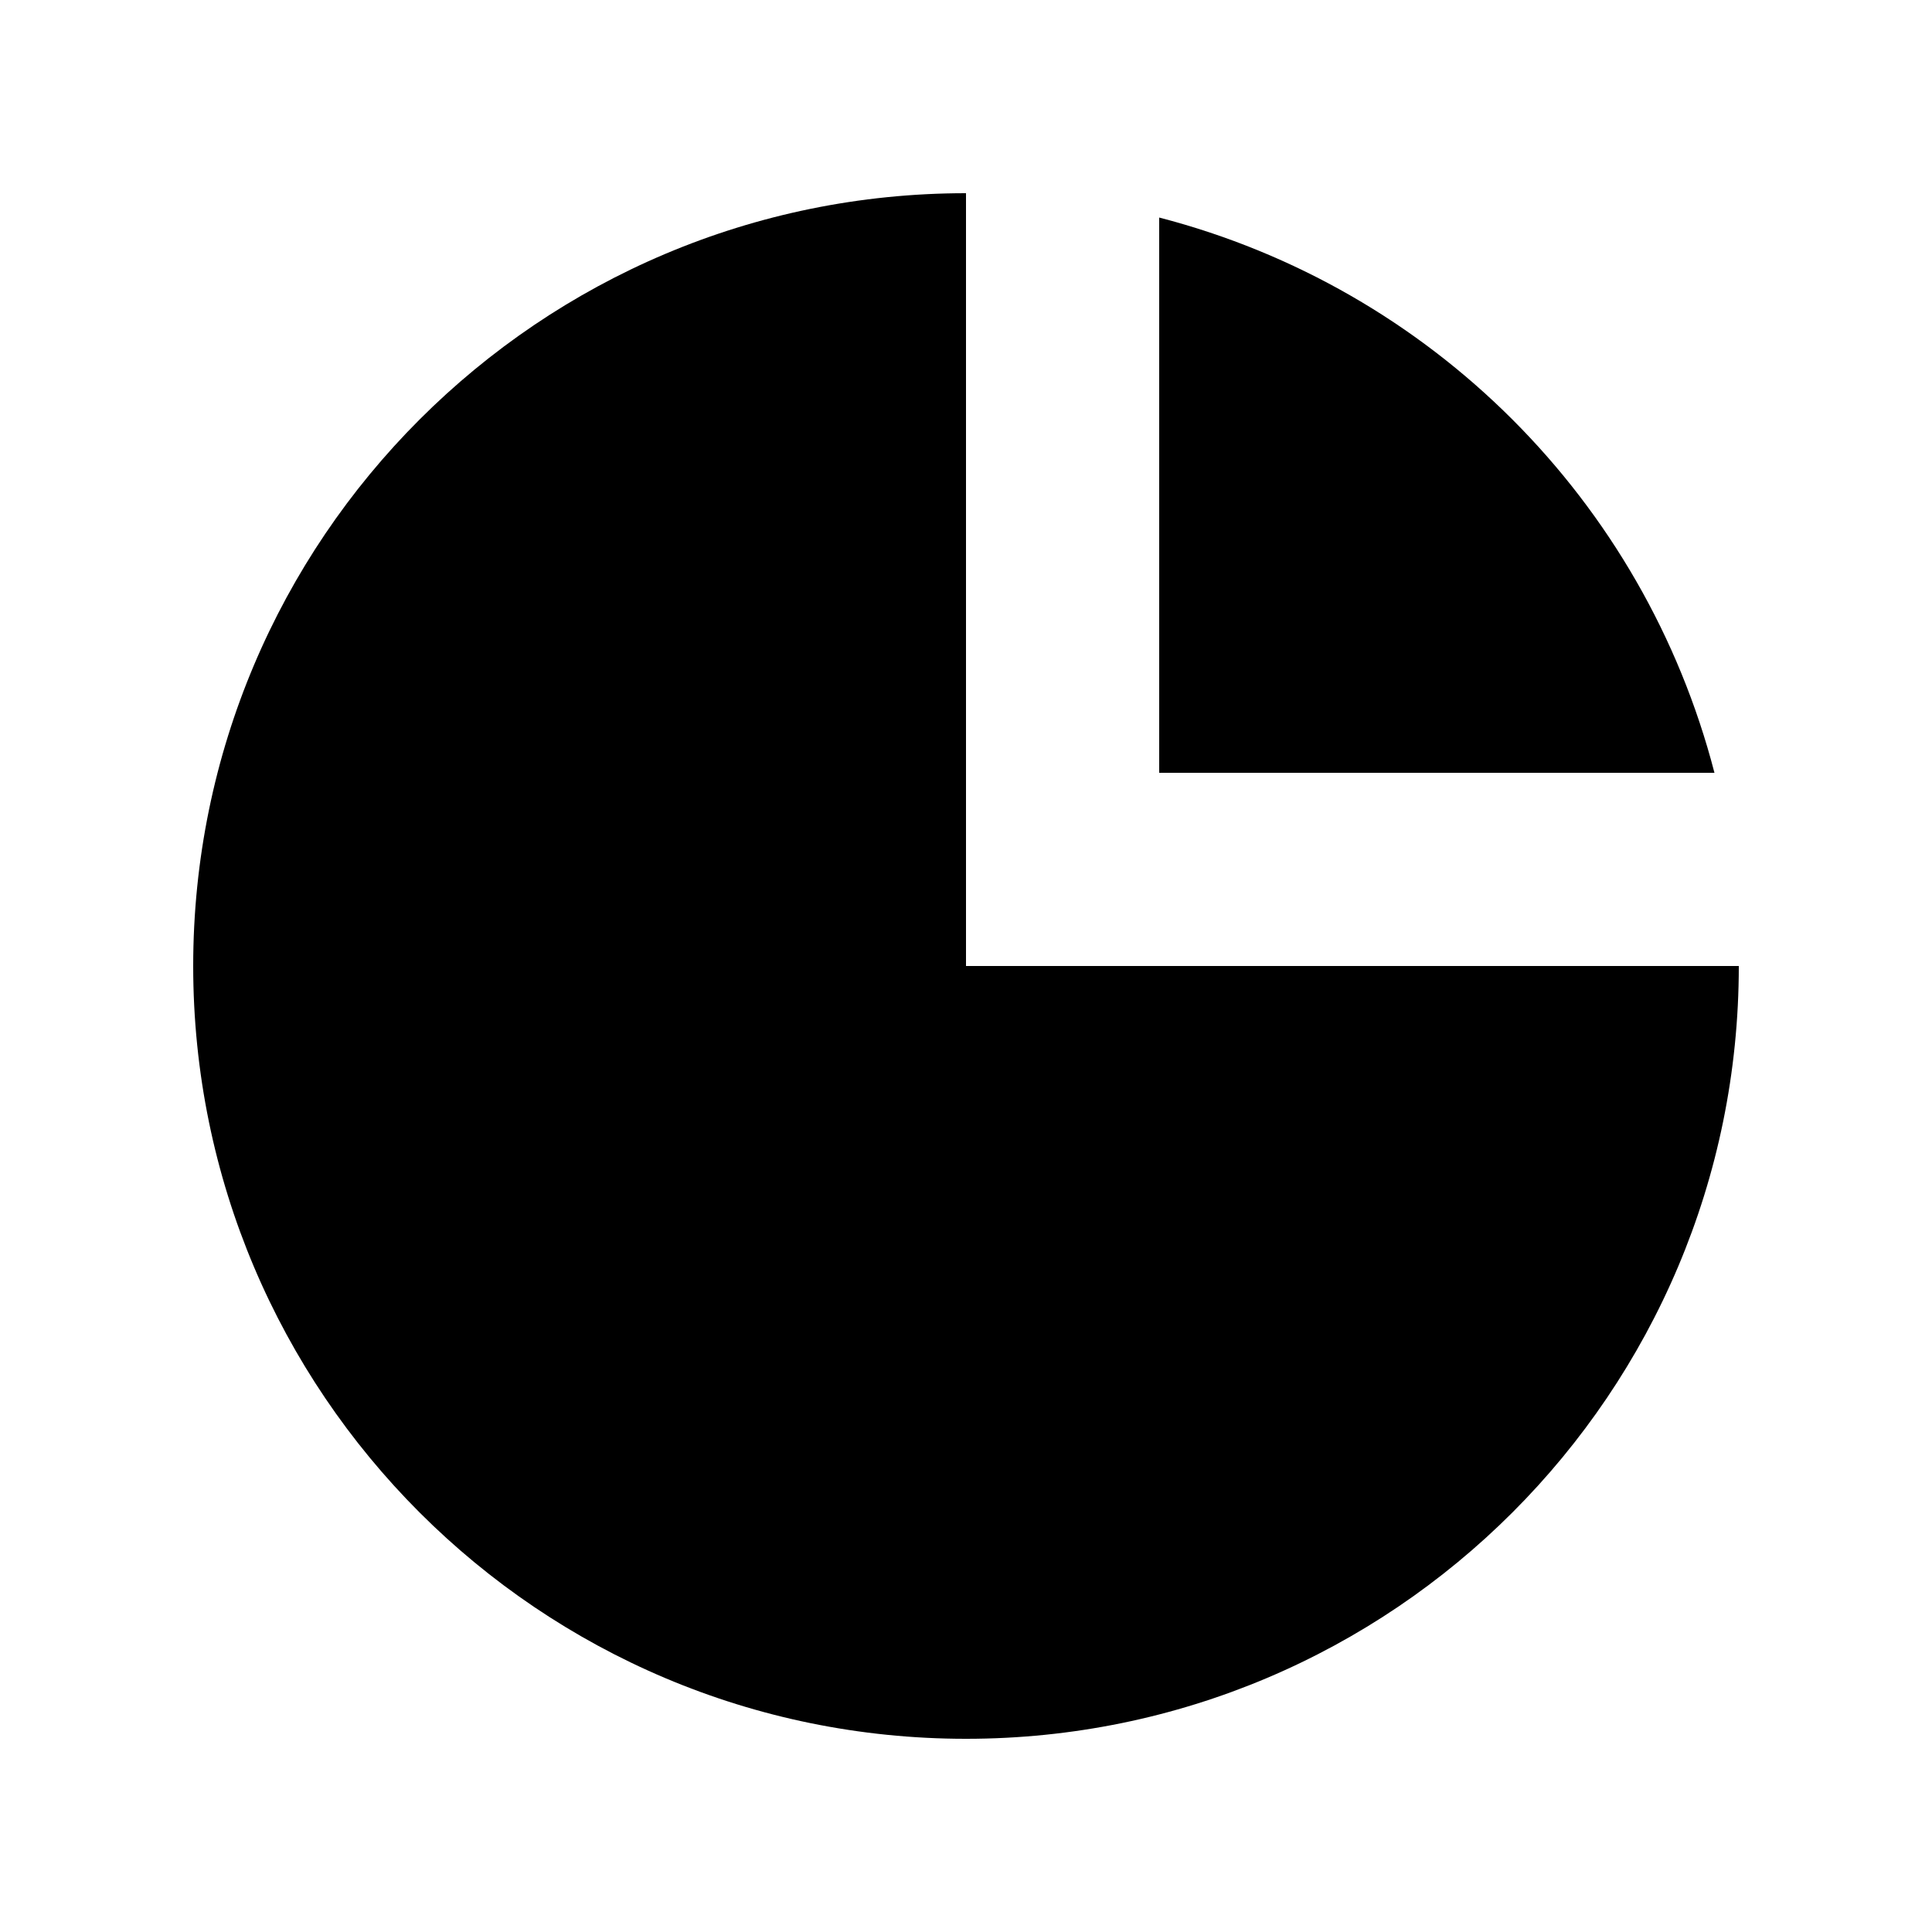
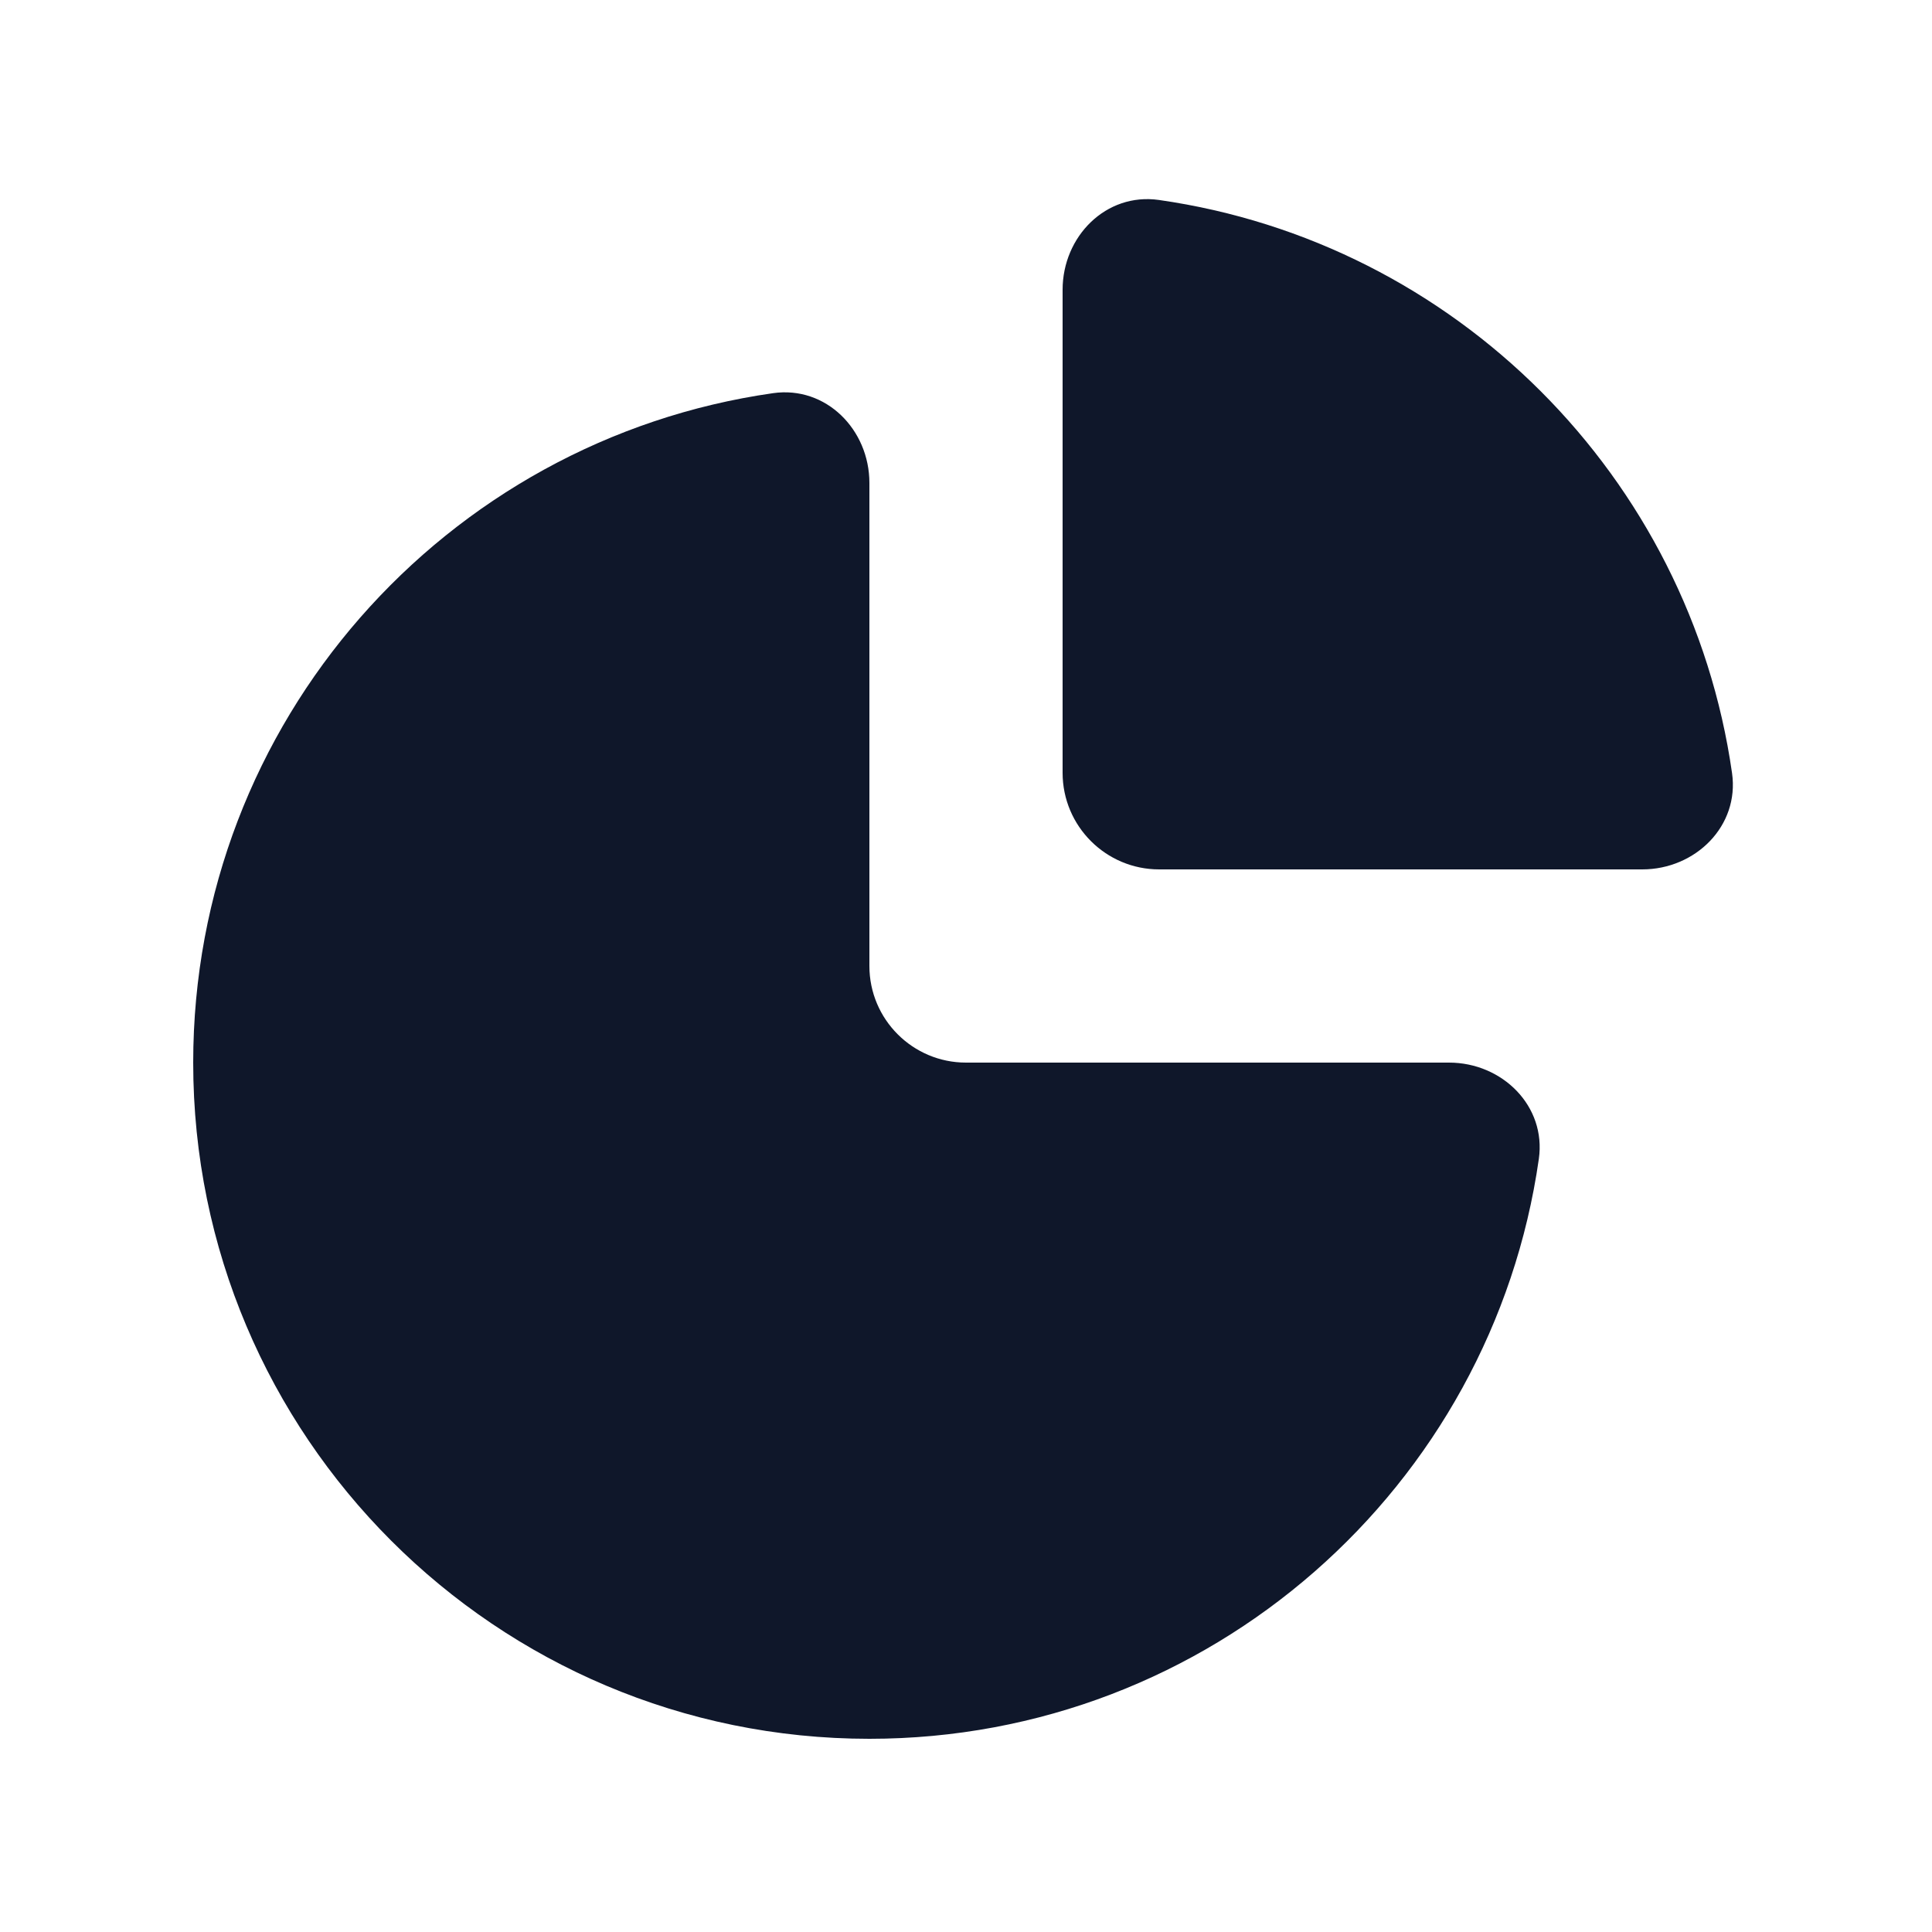
- <svg xmlns="http://www.w3.org/2000/svg" viewBox="0 0 20 20" fill="currentColor">
-   <path d="M2 10a8 8 0 018-8v8h8a8 8 0 11-16 0z" />
-   <path d="M12 2.252A8.014 8.014 0 0117.748 8H12V2.252z" />
+ <svg xmlns="http://www.w3.org/2000/svg" width="20" height="20" viewBox="0 0 20 20" fill="none">
+   <path d="M12 9C11.448 9 11 8.552 11 8V3C11 2.447 11.45 1.992 11.997 2.07C15.065 2.508 17.492 4.935 17.93 8.003C18.008 8.55 17.552 9 17 9H12Z" fill="#0F172A" />
+   <path d="M8.003 4.07C8.55 3.992 9 4.447 9 5V10C9 10.552 9.448 11 10 11H15C15.552 11 16.008 11.45 15.93 11.997C15.446 15.391 12.527 18 9 18C5.134 18 2 14.866 2 11C2 7.472 4.609 4.554 8.003 4.07Z" fill="#0F172A" />
</svg>
